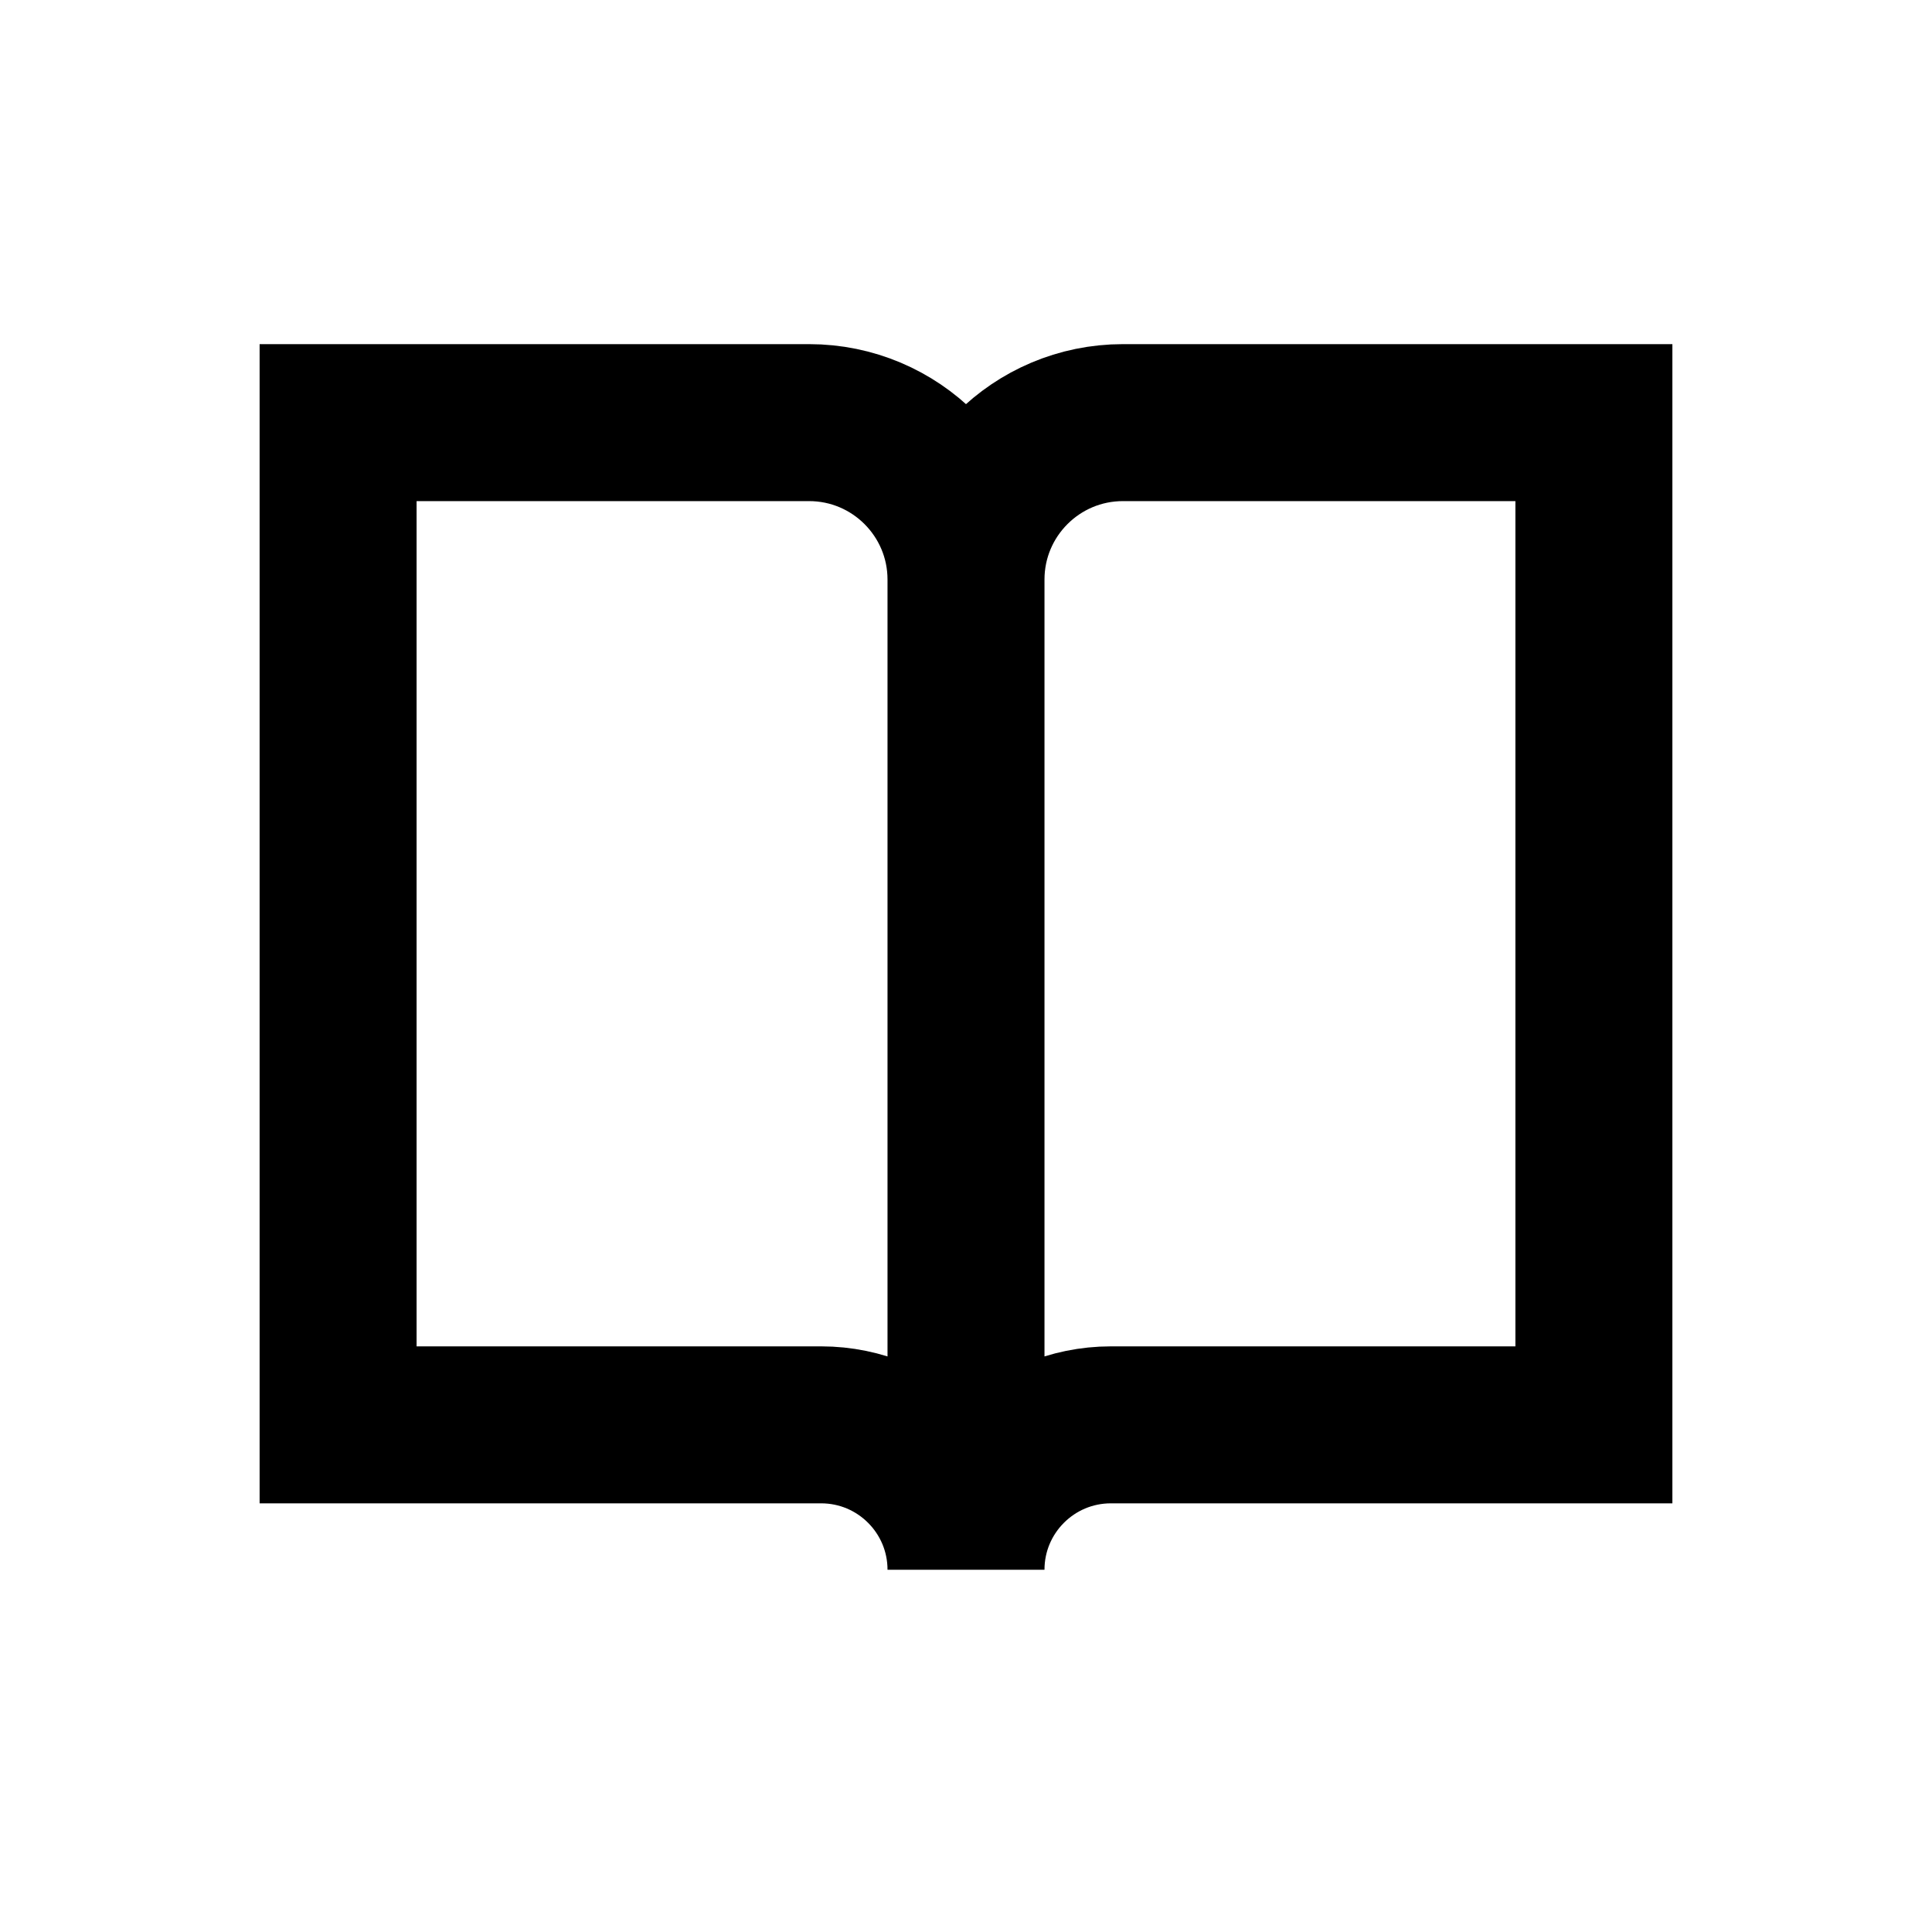
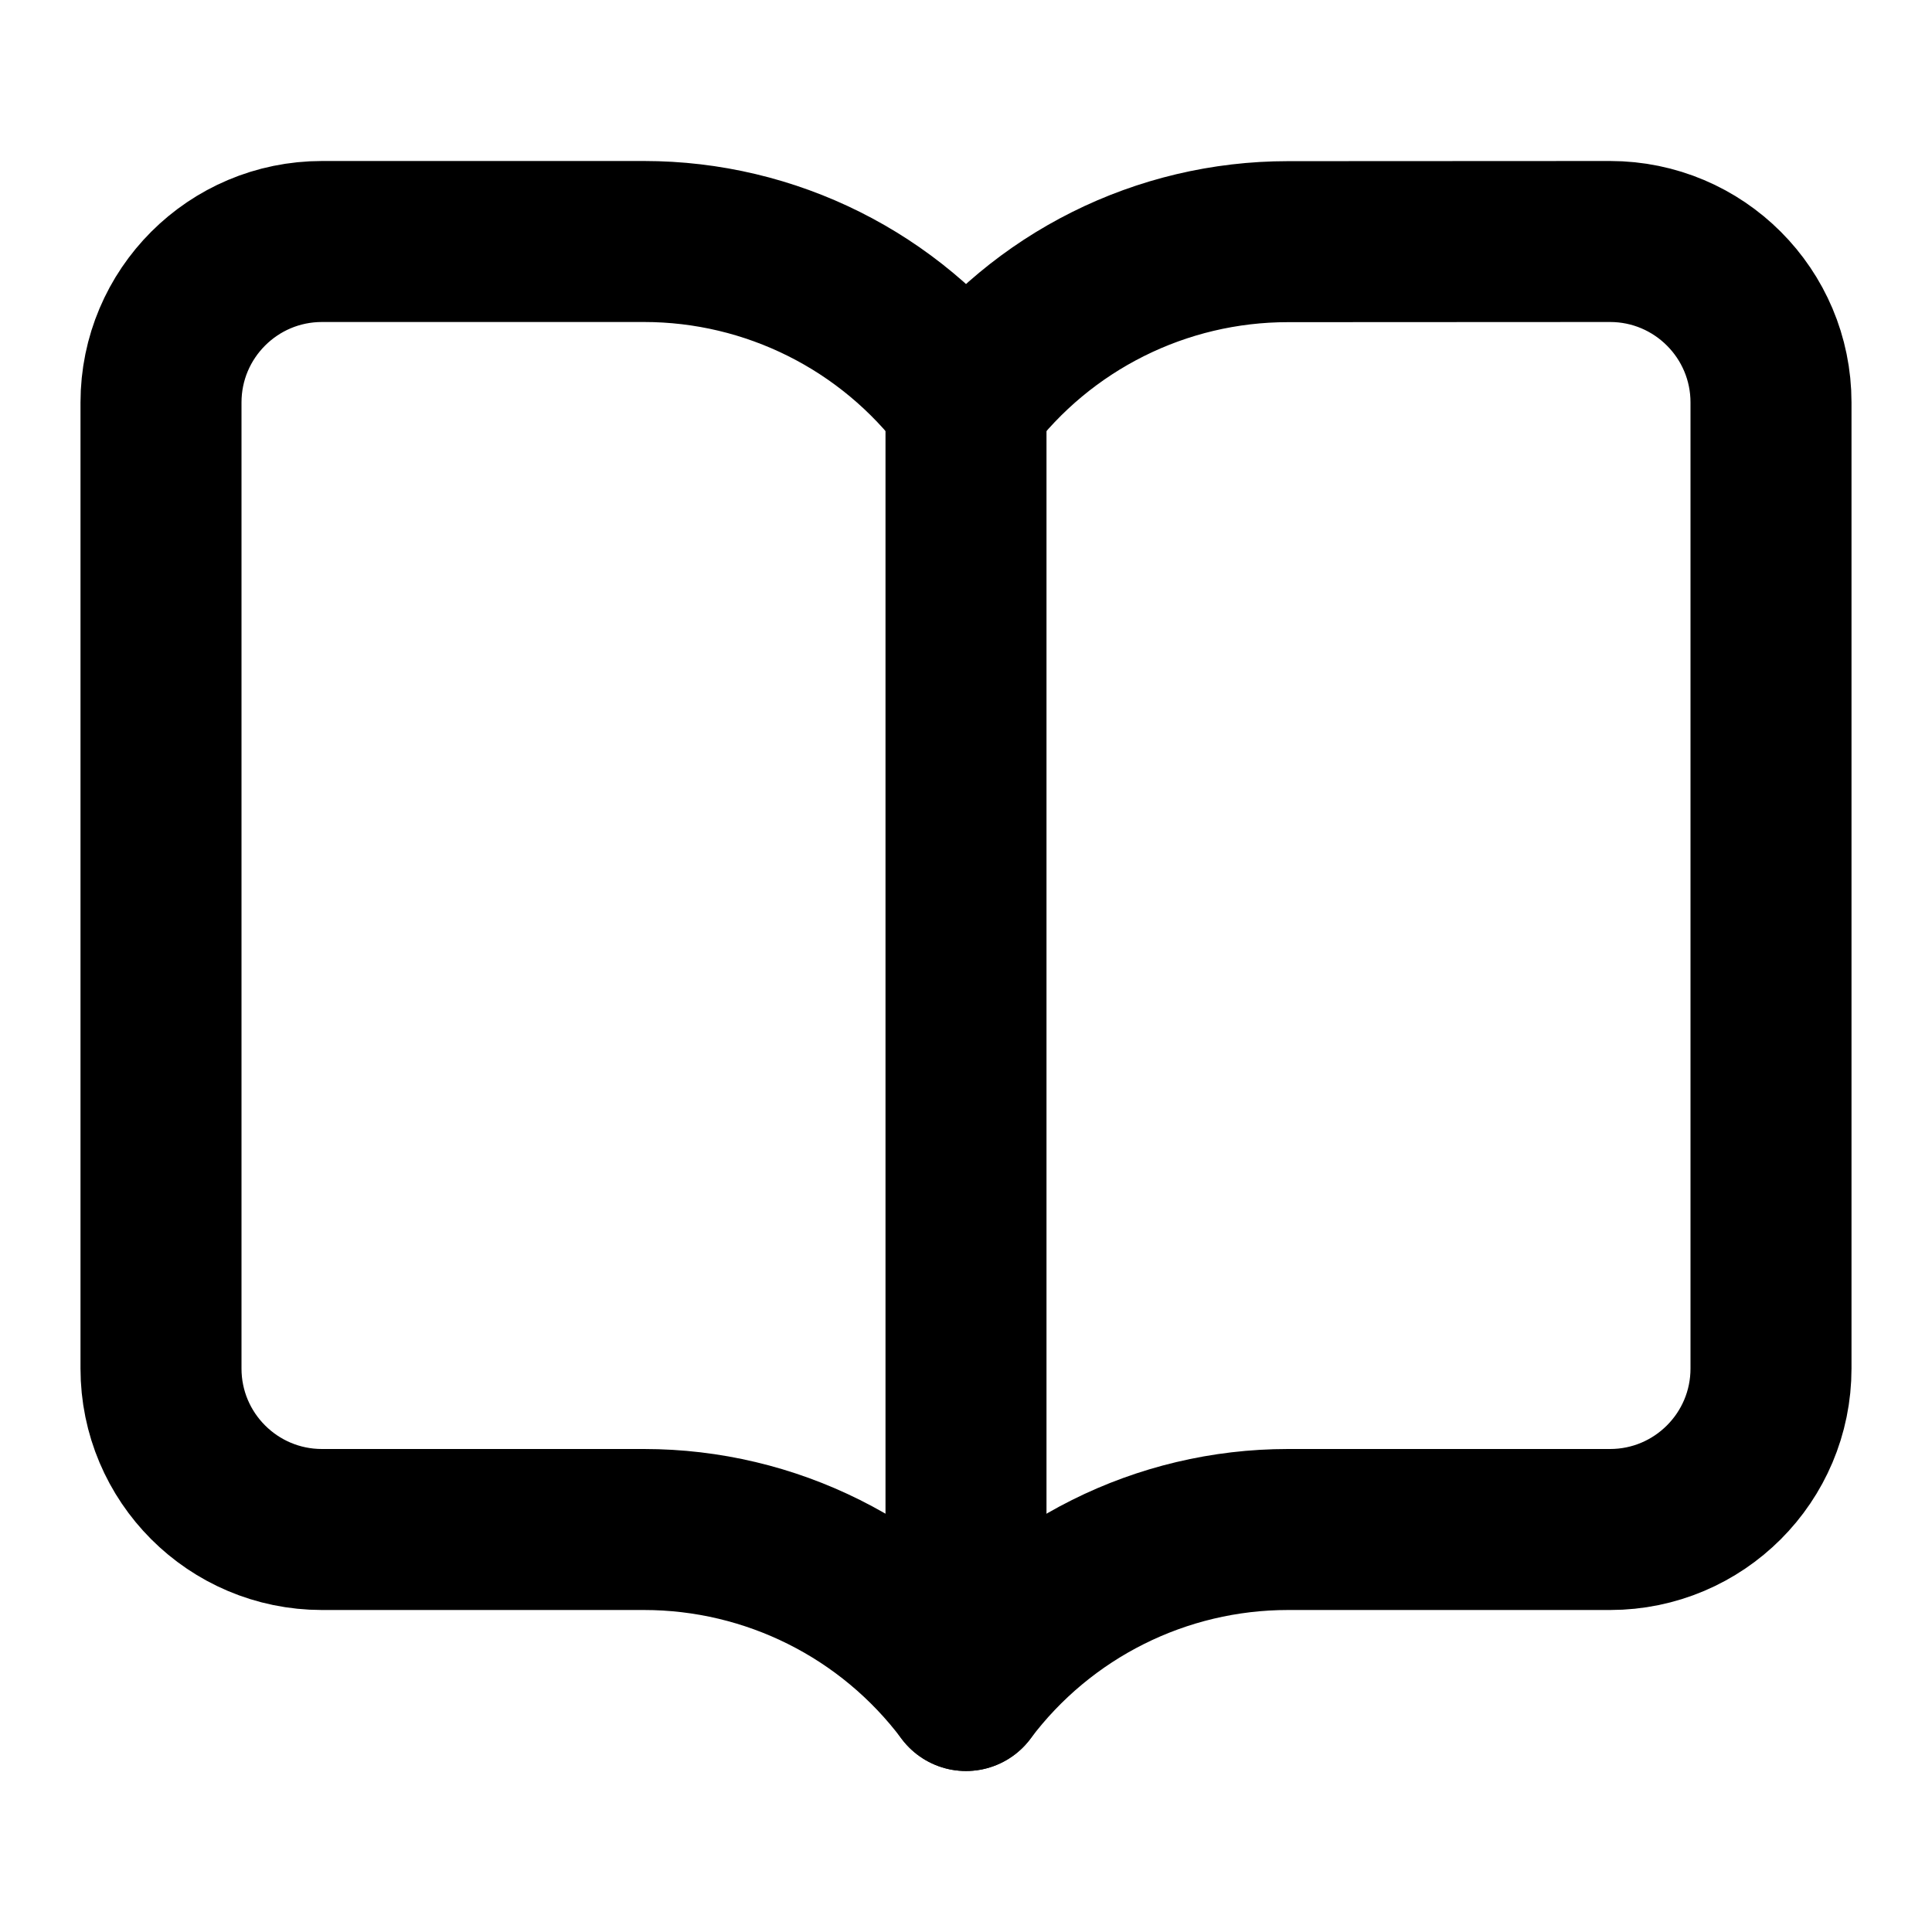
- <svg xmlns="http://www.w3.org/2000/svg" viewBox="0 0 16 16" fill="none" stroke="#000" stroke-width="1.3" stroke-linecap="square" stroke-linejoin="miter">
-   <path d="M2.8 3.5h3.9a1.3 1.3 0 0 1 1.3 1.3v8.2a1.2 1.2 0 0 0-1.2-1.2h-4zM13.2 3.5H9.3A1.3 1.3 0 0 0 8 4.8v8.2a1.2 1.2 0 0 1 1.2-1.2h4z" />
+ <svg xmlns="http://www.w3.org/2000/svg" viewBox="0 0 24 24" fill="none" stroke="#000" stroke-width="2" stroke-linecap="round" stroke-linejoin="round">
+   <path d="M12 5v16" />
+   <path d="M20.001 19A2 2 0 0022 17V5a2 2 0 00-1.999-2L16 3.002A5 5 0 0012 5a5 5 0 00-4-2H4a2 2 0 00-2 2v12a2 2 0 001.999 2H8a5 5 0 014 2 5 5 0 014-2z" />
</svg>
